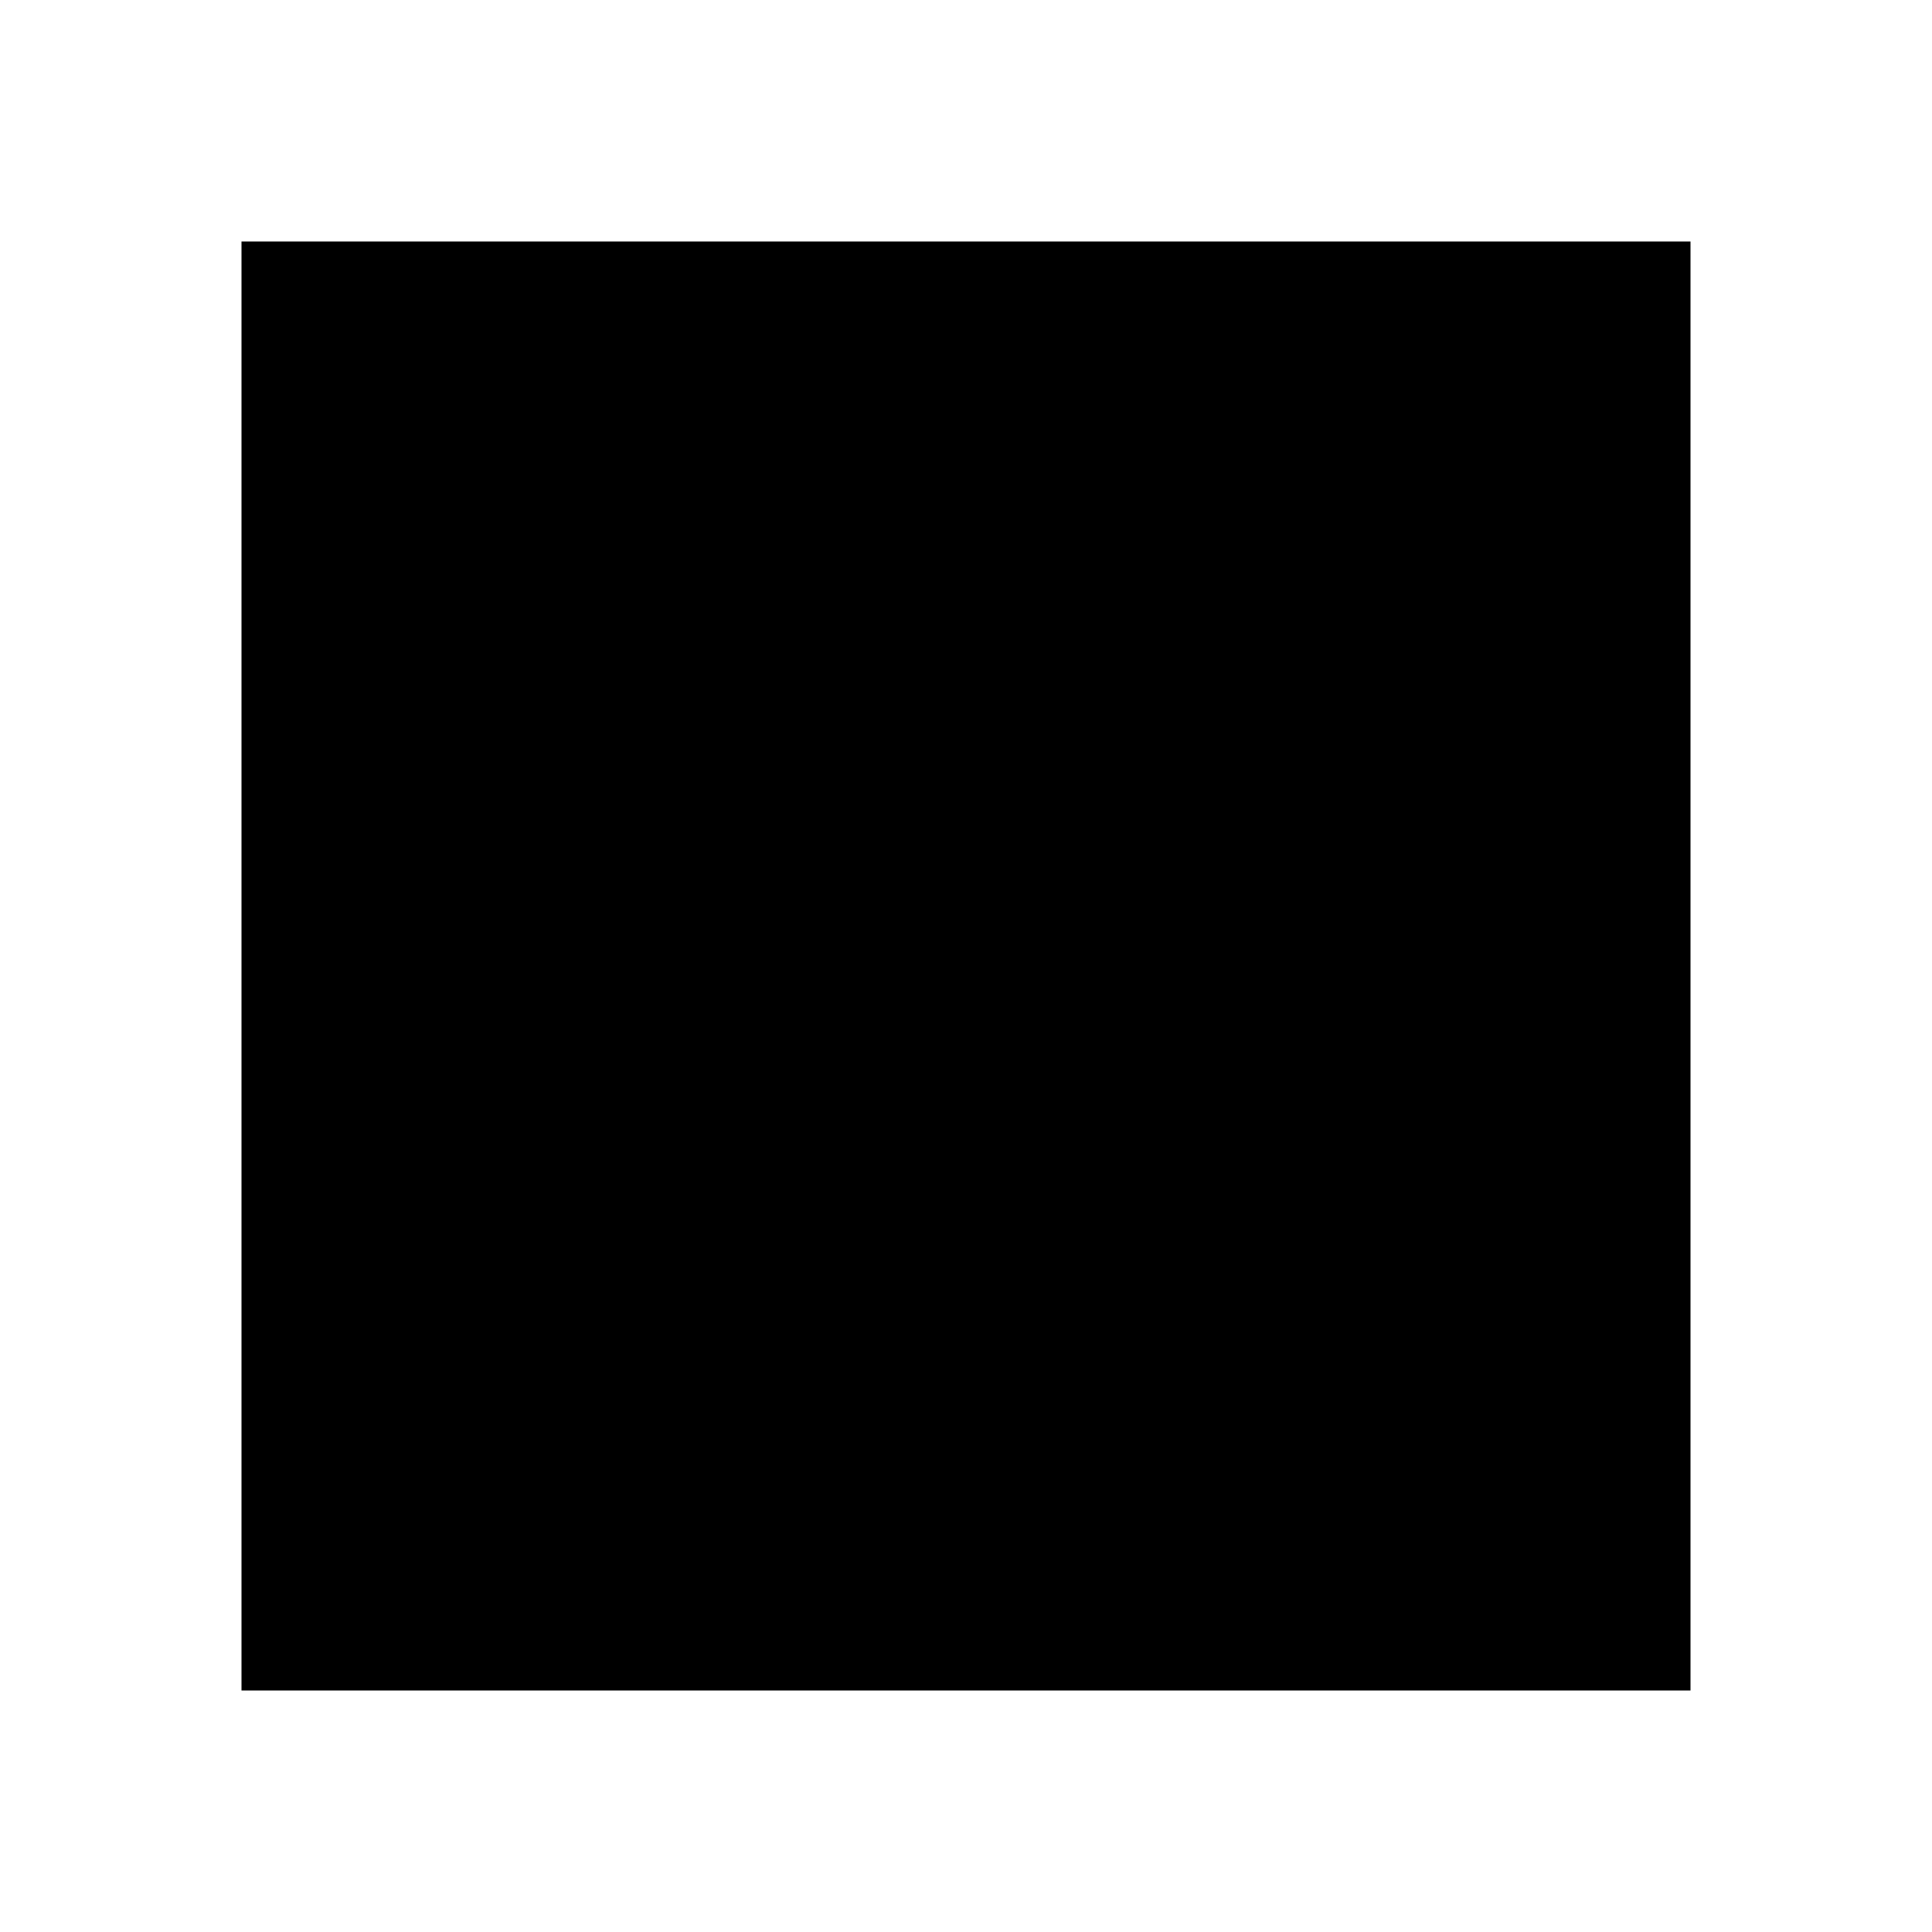
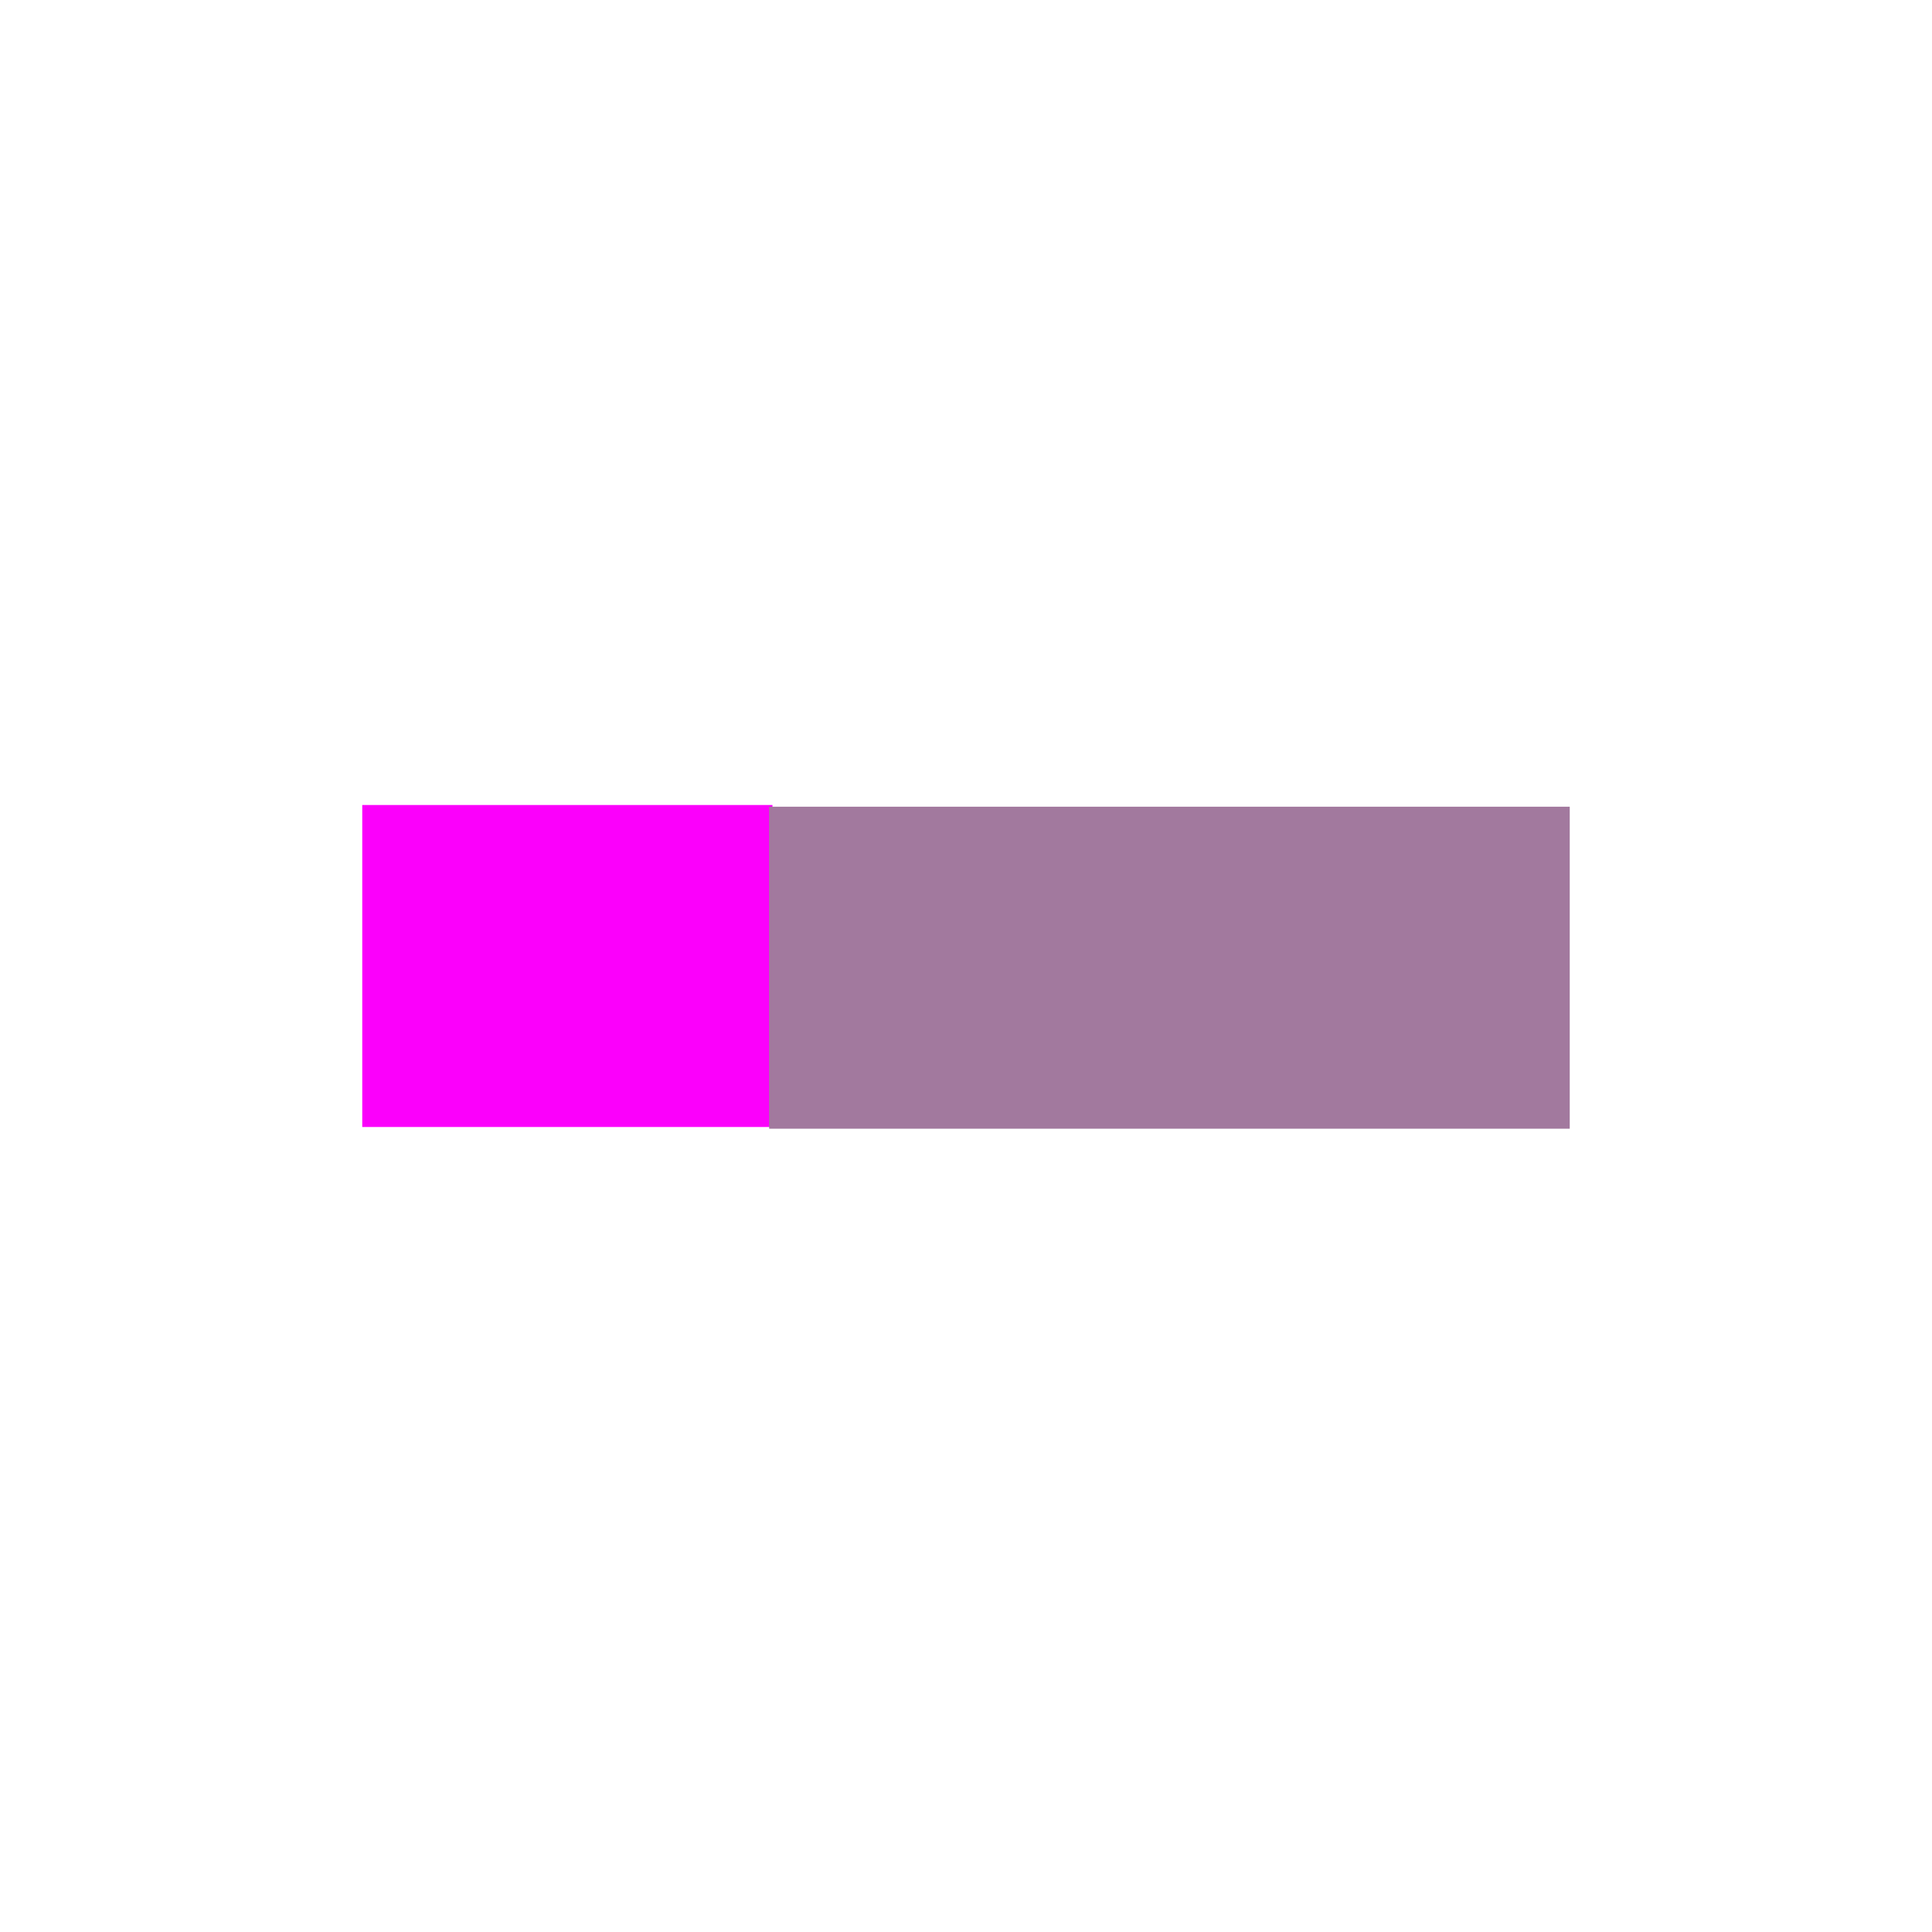
- <svg xmlns="http://www.w3.org/2000/svg" enable-background="new 0 0 32 32" height="32px" id="svg2" version="1.1" viewBox="0 0 32 32" width="32px" xml:space="preserve">
-   <g id="background">
-     <rect fill="none" height="32" width="32" />
+ <svg xmlns="http://www.w3.org/2000/svg" width="100%" height="100%" viewBox="0 0 48 48" version="1.1" xml:space="preserve" style="fill-rule:evenodd;clip-rule:evenodd;stroke-linejoin:round;stroke-miterlimit:1.414;">
+   <g id="background" transform="matrix(1,0,0,1,8,8)">
+     <rect x="0" y="0" width="32" height="32" style="fill:none;" />
  </g>
-   <g id="stop">
-     <rect height="24" width="24" x="4" y="4" />
+   <g id="stop" transform="matrix(0.424648,0,0,0.333333,7.30141,18.6667)">
+     <rect x="4" y="4" width="24" height="24" style="fill:rgb(251,0,251);" />
+   </g>
+   <g id="stop1" transform="matrix(0.828802,0,0,0.333333,15.7935,18.7091)">
+     <rect x="4" y="4" width="24" height="24" style="fill:rgb(162,121,158);" />
  </g>
</svg>
